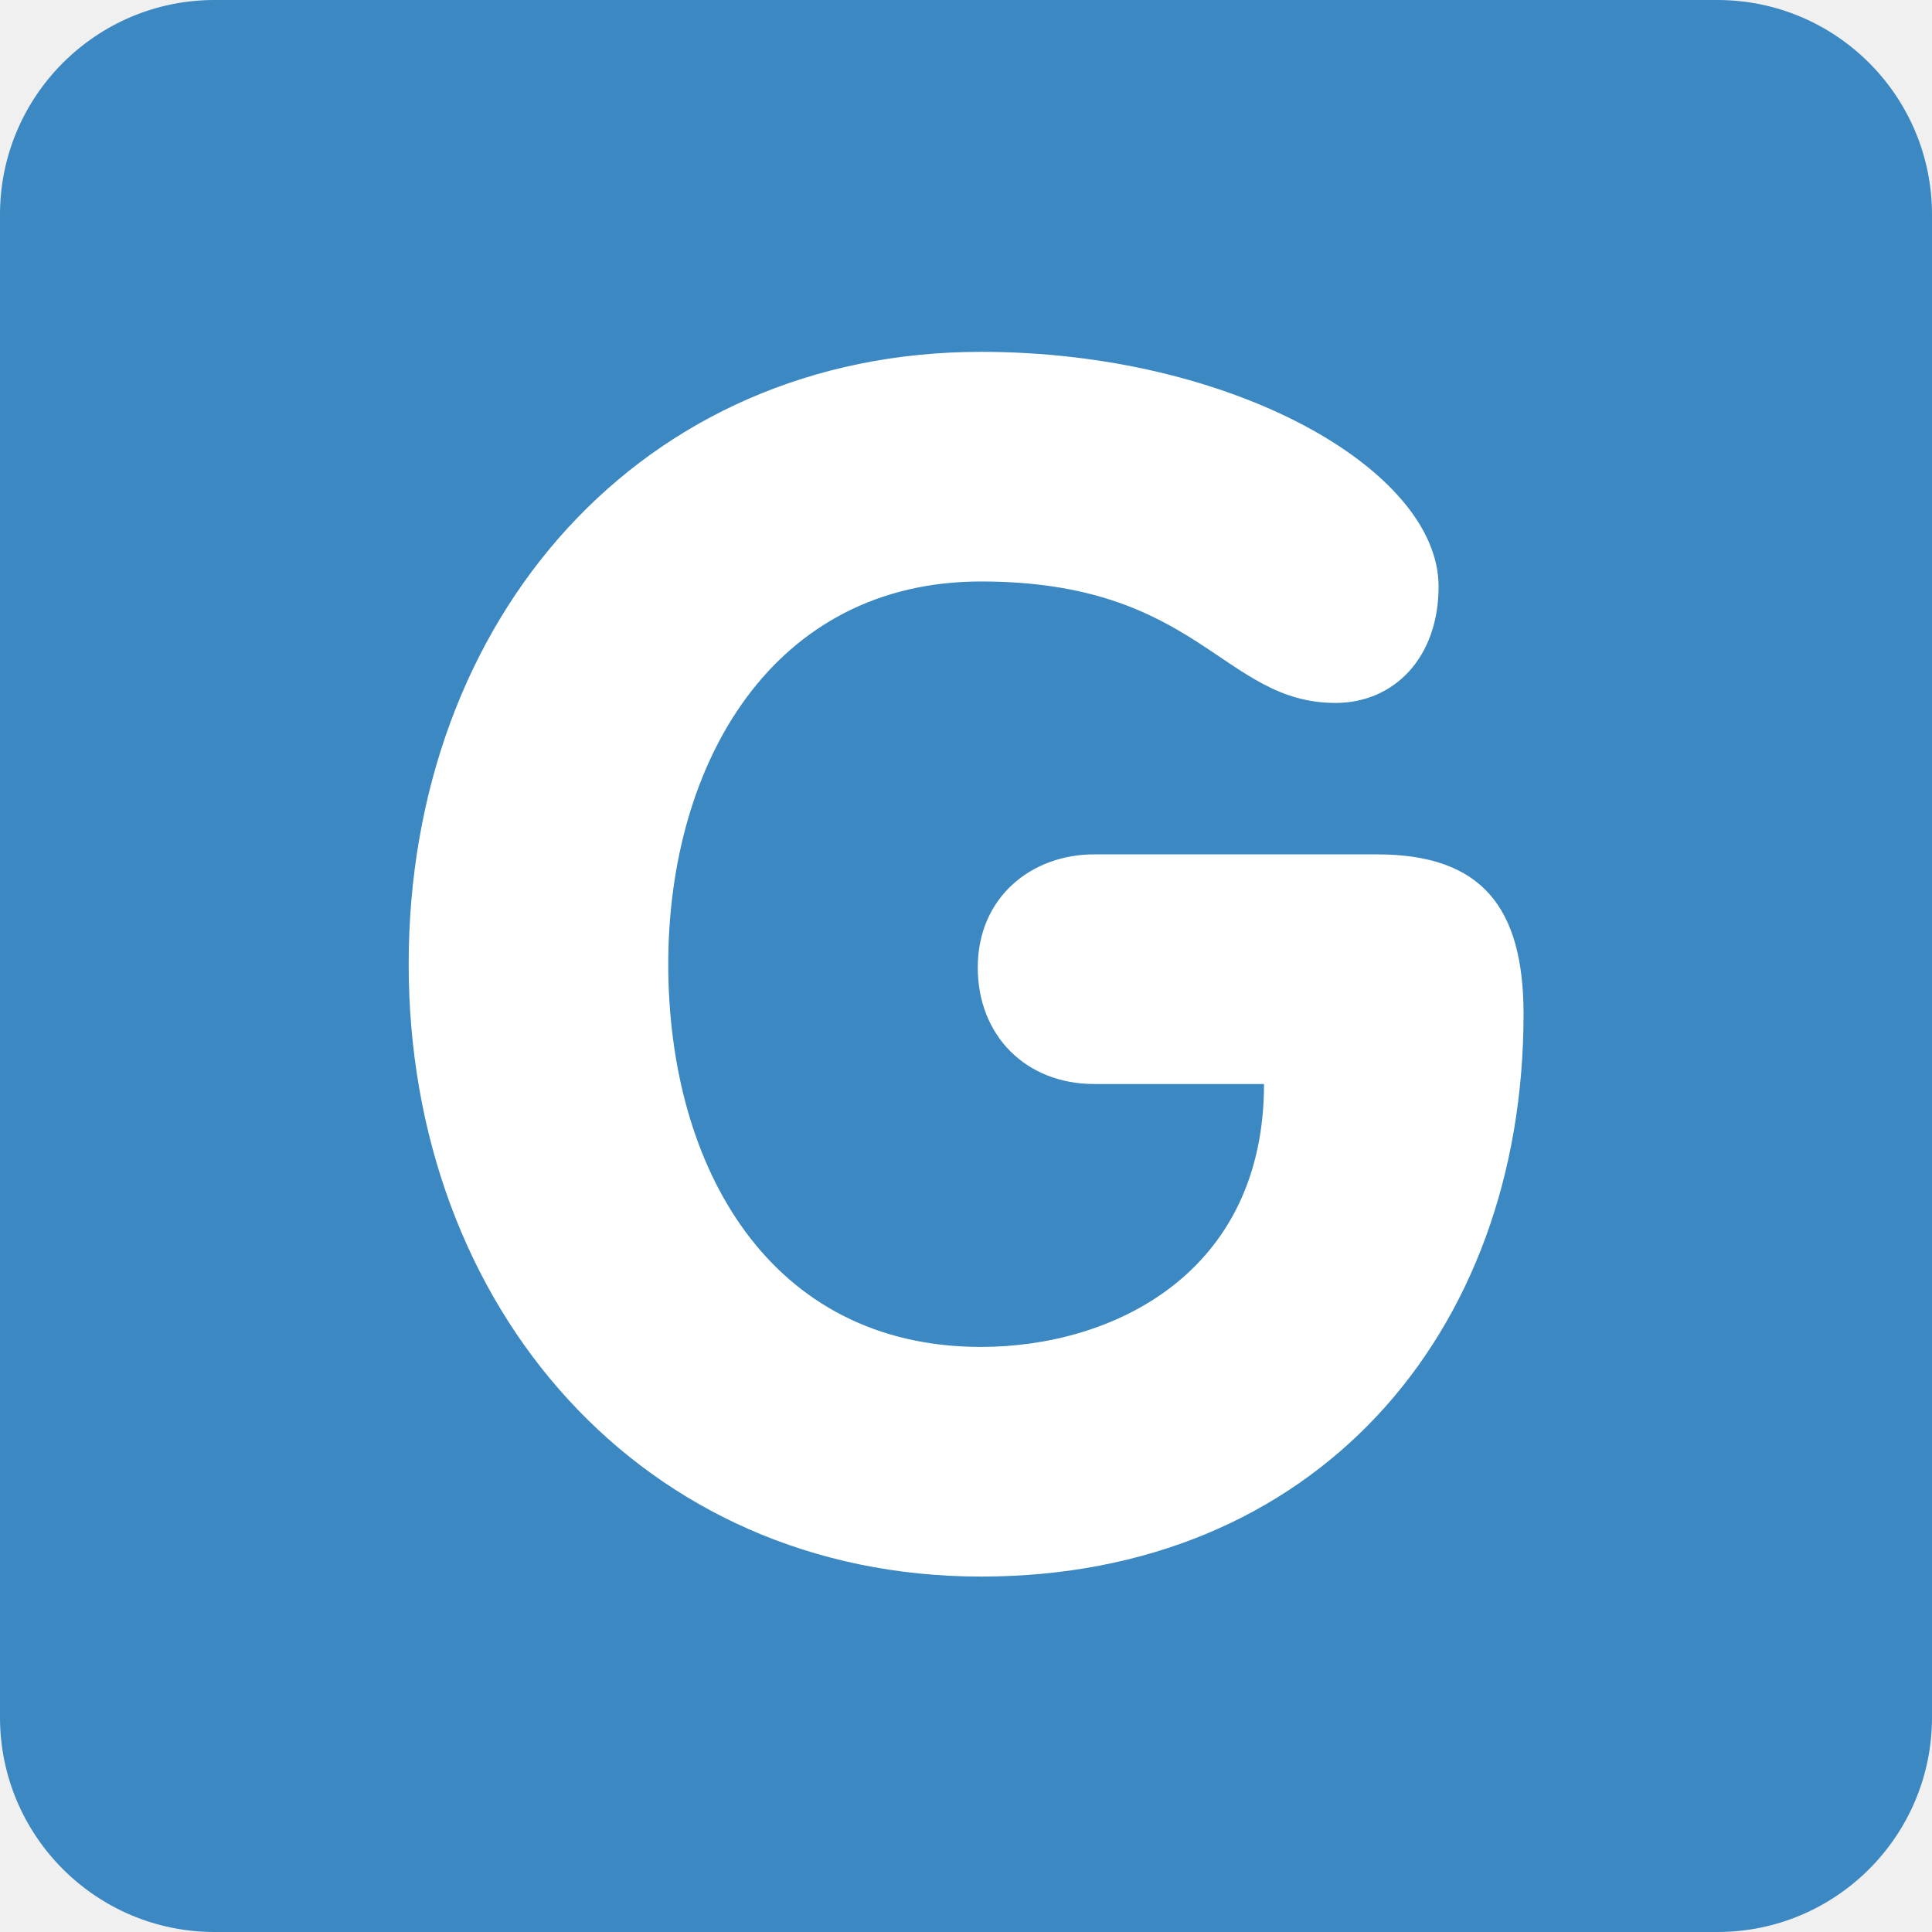
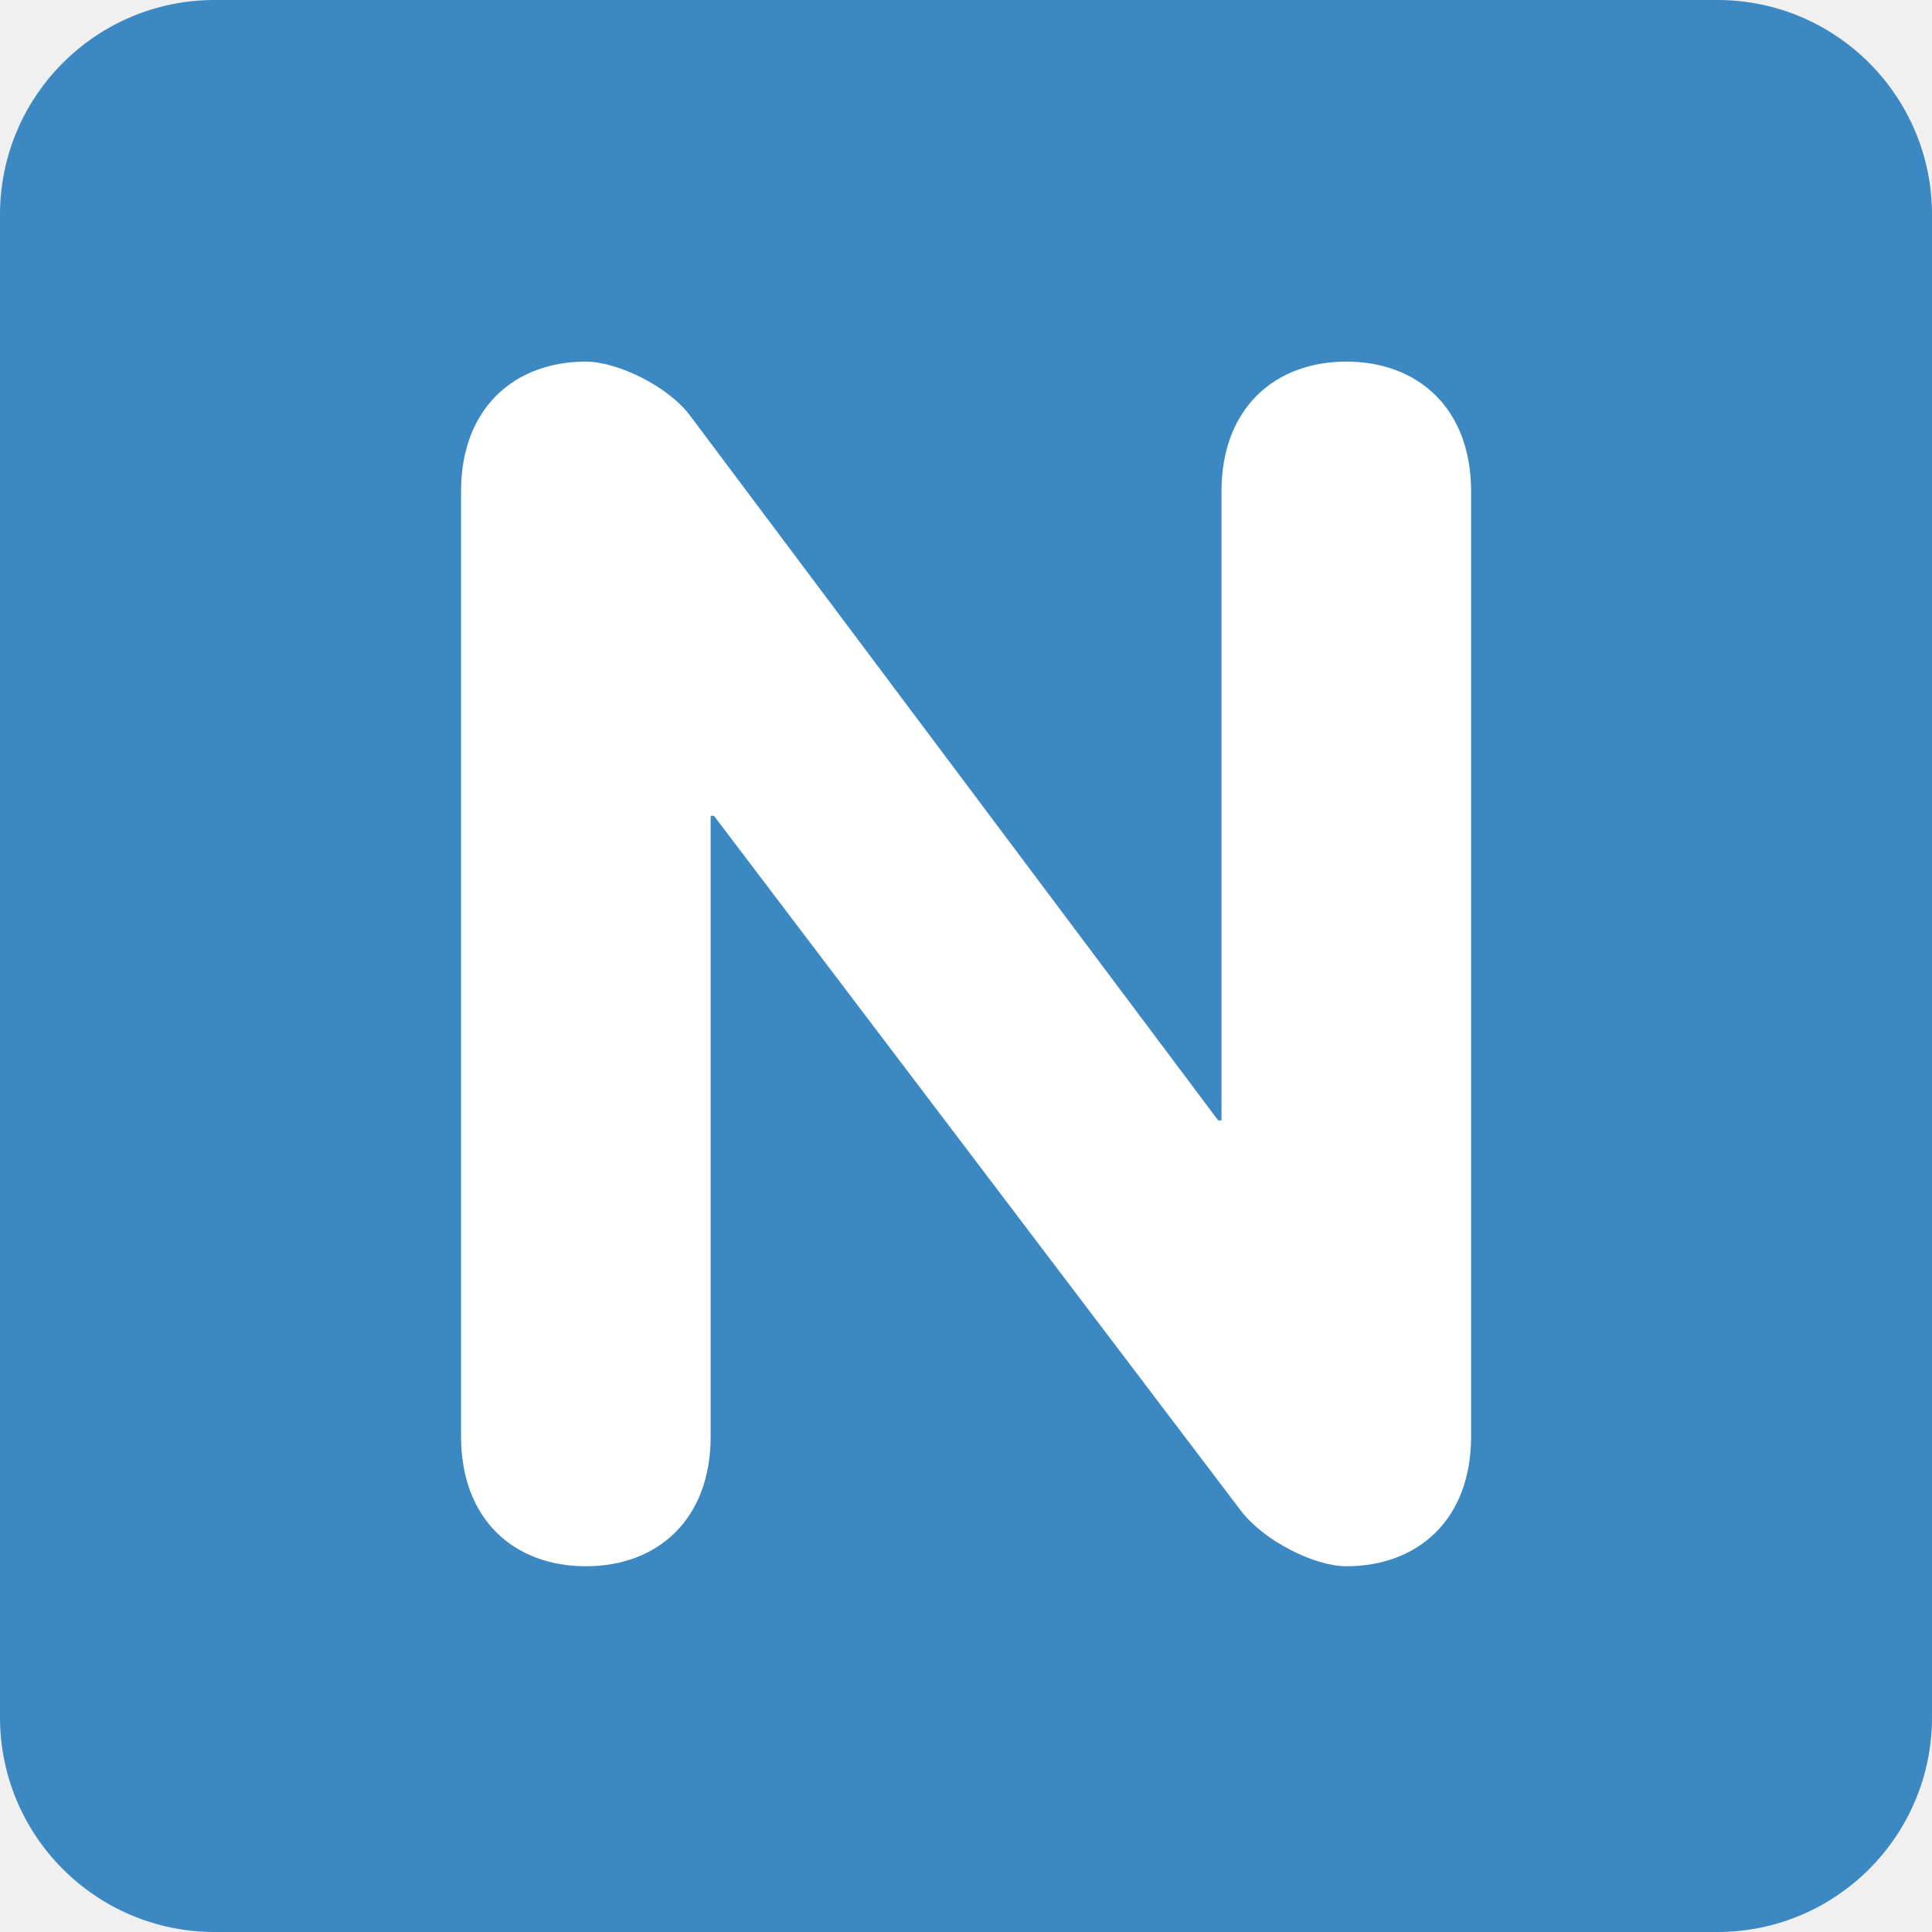
<svg xmlns="http://www.w3.org/2000/svg" version="1.1" id="Capa_1" x="0px" y="0px" viewBox="0 0 512 512" style="enable-background:new 0 0 512 512;" xml:space="preserve">
  <g transform="matrix(1.25 0 0 -1.25 0 45)">
    <g>
      <g>
        <path style="fill:#3B88C3;" d="M409.6-328.089c0-25.134-20.378-45.511-45.511-45.511H45.511C20.378-373.6,0-353.222,0-328.089     V-9.511C0,15.622,20.378,36,45.511,36h318.578C389.222,36,409.6,15.622,409.6-9.511V-328.089z" />
-         <path style="fill:#FFFFFF;" d="M291.954-145.134c22.221,0,31.05-11.287,31.05-33.872c0-68.085-44.453-119.239-115.007-119.239     c-71.612,0-121.355,56.809-121.355,129.832c0,73.375,49.38,129.82,121.355,129.82c53.271,0,96.996-25.042,96.996-49.744     c0-15.167-9.5-24.69-21.857-24.69c-23.984,0-28.922,25.748-75.139,25.748c-44.1,0-66.321-38.446-66.321-81.135     c0-43.042,21.515-81.146,66.321-81.146c27.864,0,59.984,15.531,59.984,55.74h-35.999c-14.461,0-24.69,10.24-24.69,24.701     c0,14.814,11.287,23.984,24.69,23.984L291.954-145.134z" />
+         <path style="fill:#FFFFFF;" d="M97.746-68.175c0,17.636,11.287,27.511,26.465,27.511c6.702,0,17.636-5.291,22.221-11.628     l111.832-149.242h0.705v133.359c0,17.636,11.298,27.511,26.453,27.511c15.178,0,26.465-9.876,26.465-27.511v-200.374     c0-17.647-11.287-27.511-26.465-27.511c-6.69,0-17.283,5.291-22.232,11.628L151.37-136.965h-0.705v-131.584     c0-17.647-11.287-27.511-26.453-27.511c-15.178,0-26.465,9.865-26.465,27.511V-68.175z" />
      </g>
    </g>
  </g>
  <g>
</g>
  <g>
</g>
  <g>
</g>
  <g>
</g>
  <g>
</g>
  <g>
</g>
  <g>
</g>
  <g>
</g>
  <g>
</g>
  <g>
</g>
  <g>
</g>
  <g>
</g>
  <g>
</g>
  <g>
</g>
  <g>
</g>
</svg>
